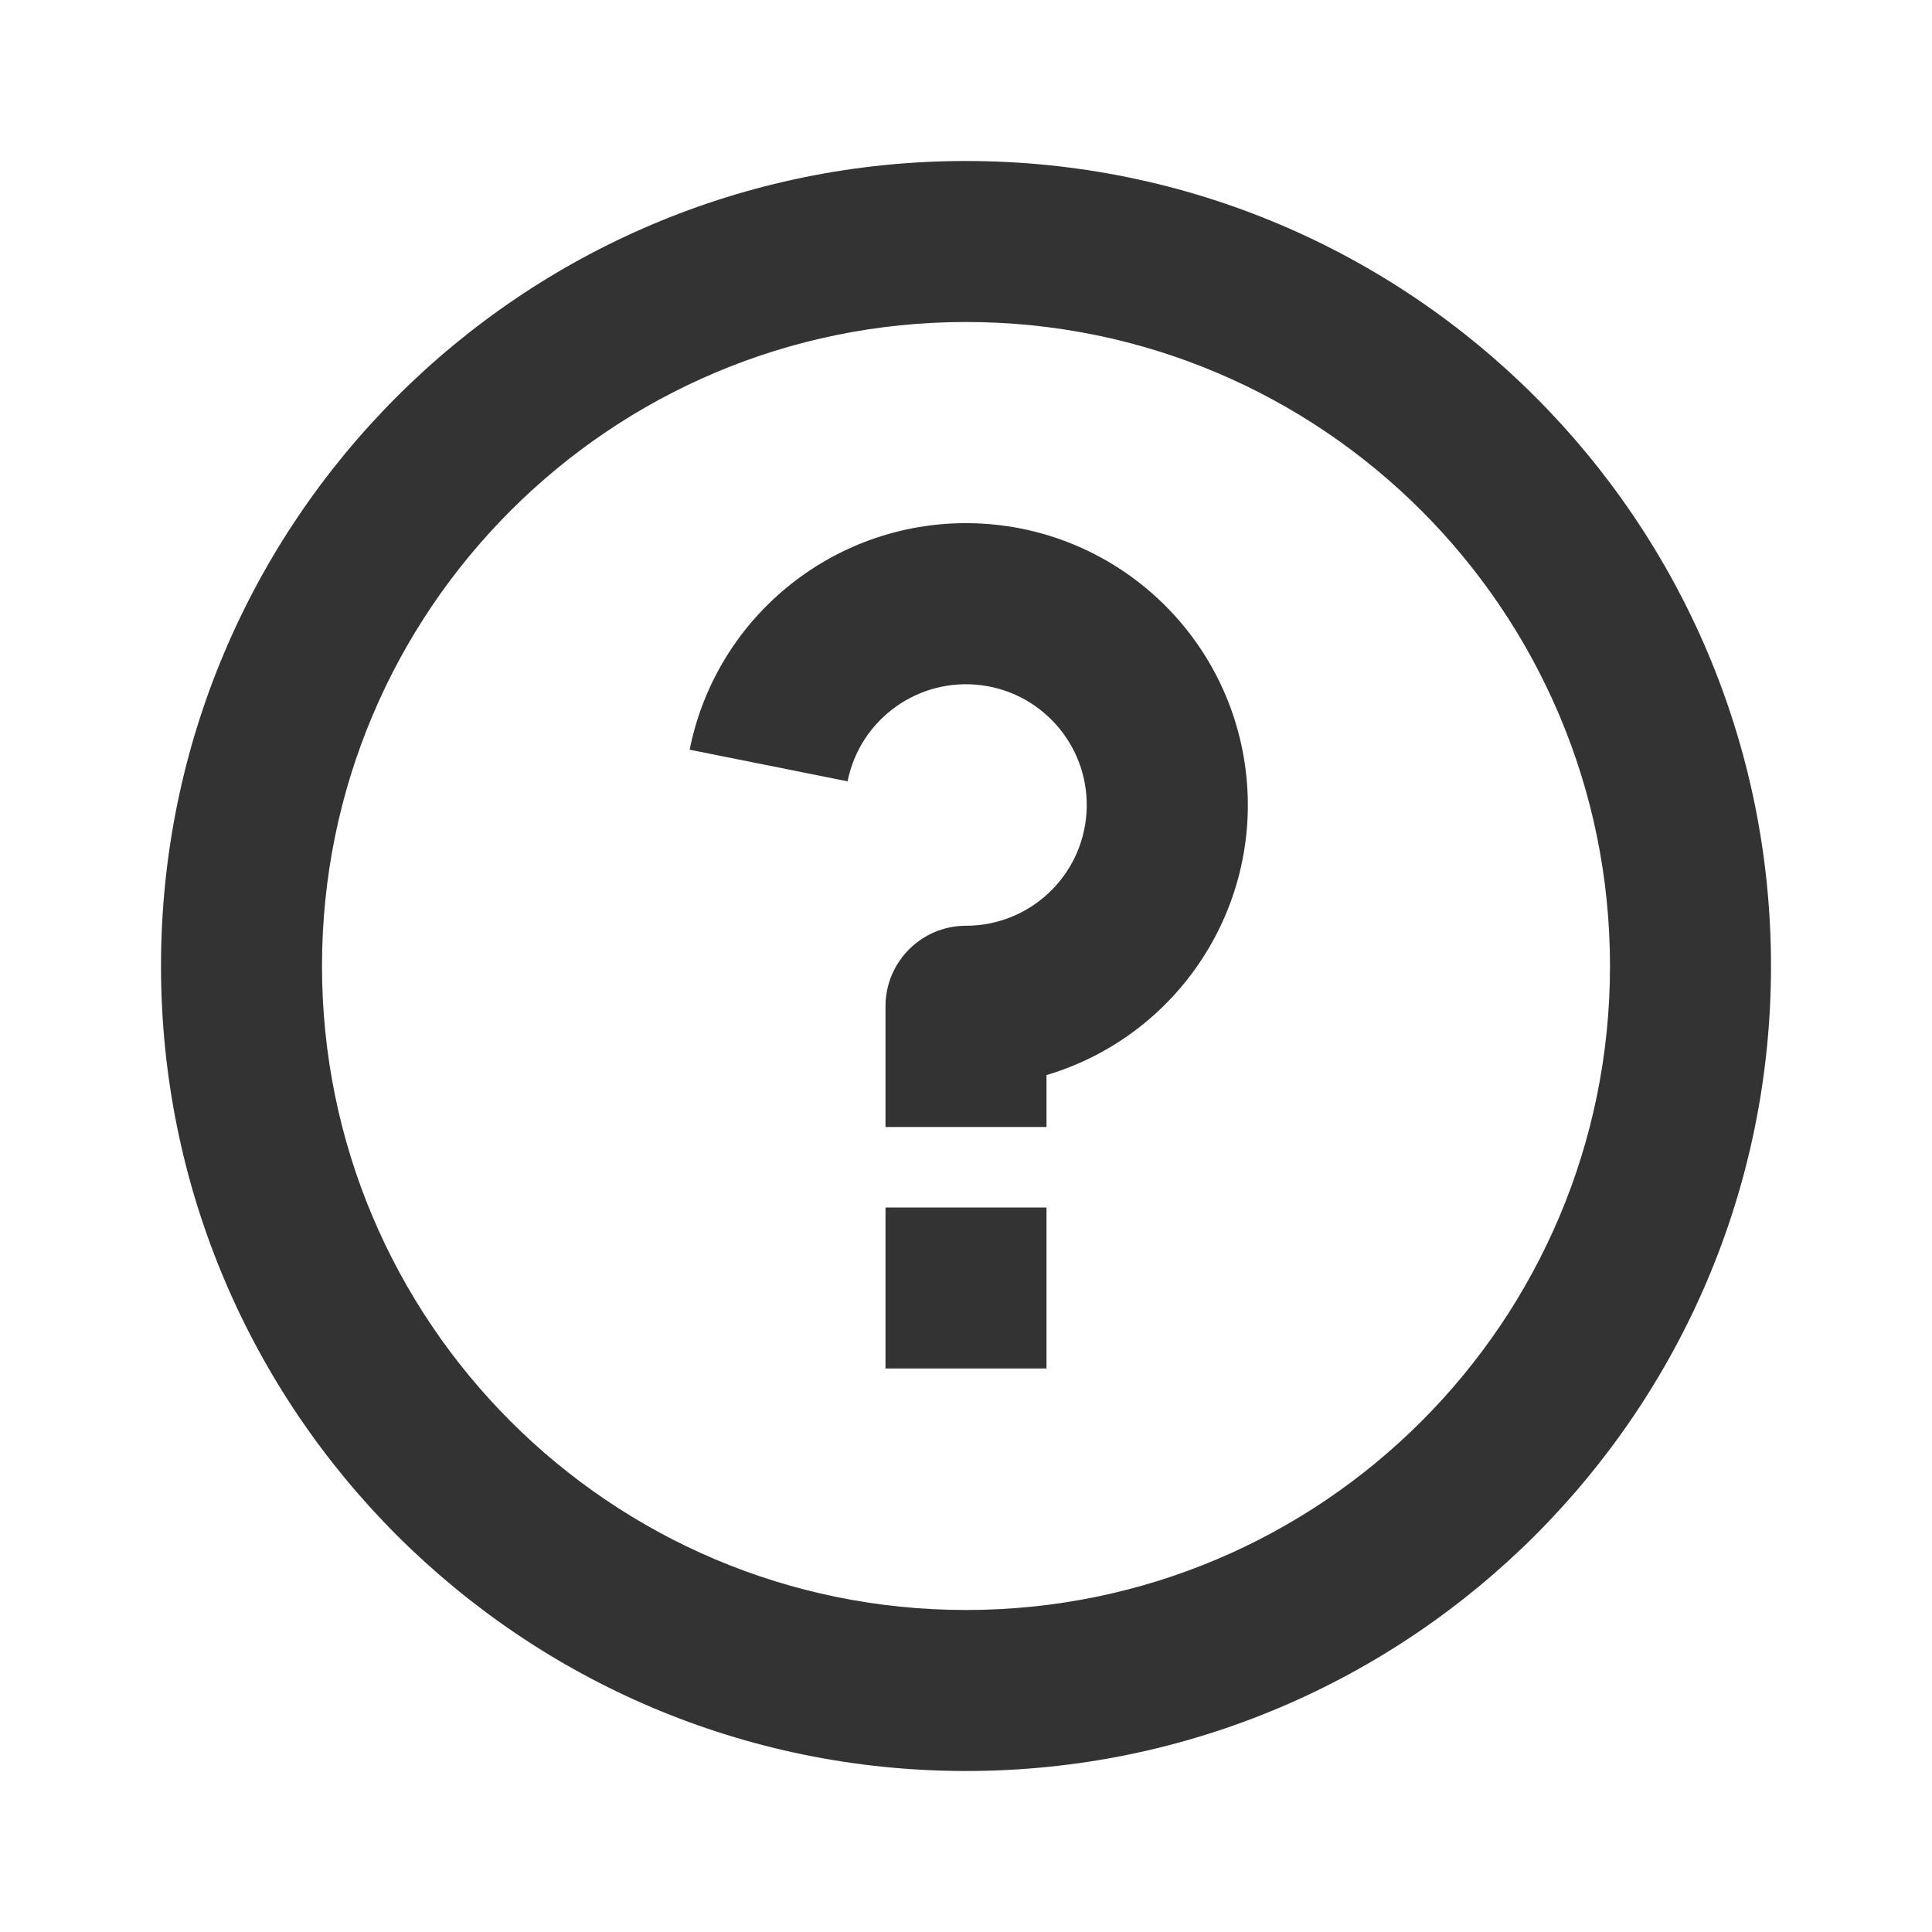
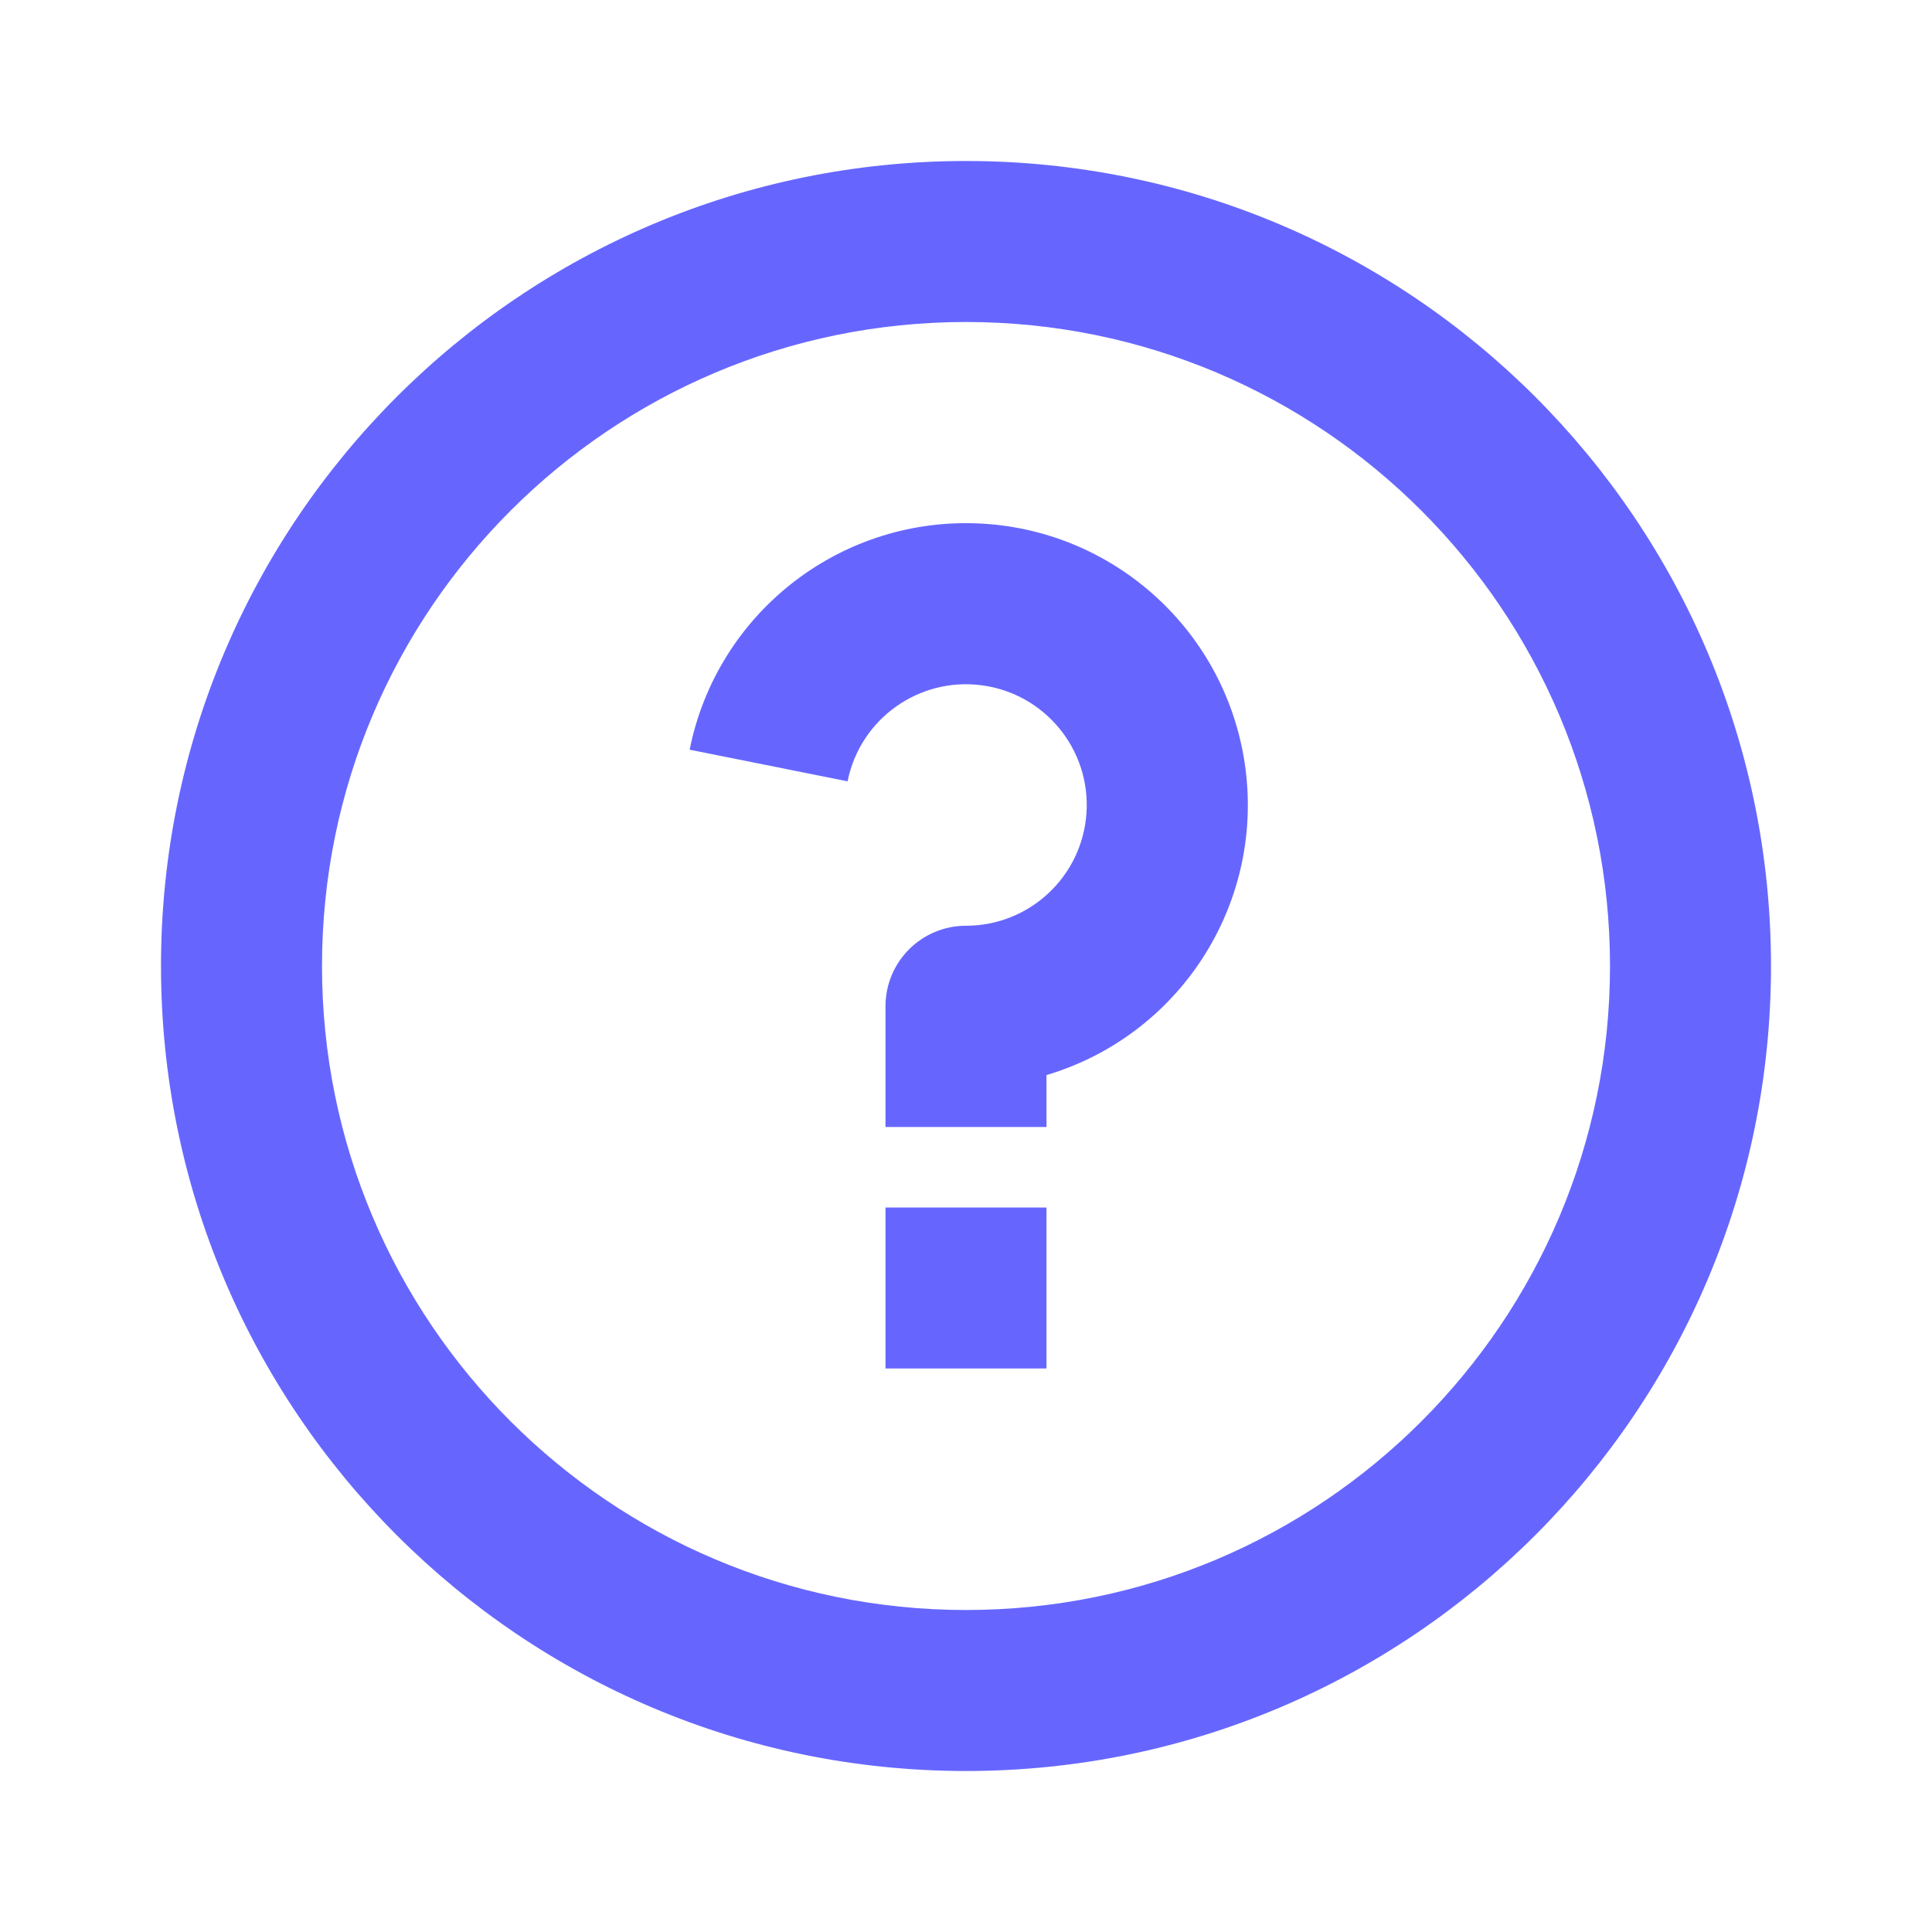
<svg xmlns="http://www.w3.org/2000/svg" viewBox="0 0 24 24" width="24" height="24">
  <path fill="none" d="M0 0h24v24H0z" />
-   <path d="M12 22C6.477 22 2 17.523 2 12S6.477 2 12 2s10 4.477 10 10-4.477 10-10 10zm0-2a8 8 0 1 0 0-16 8 8 0 0 0 0 16zm-1-5h2v2h-2v-2zm2-1.645V14h-2v-1.5a1 1 0 0 1 1-1 1.5 1.5 0 1 0-1.471-1.794l-1.962-.393A3.501 3.501 0 1 1 13 13.355z" fill="rgba(51,51,51,1)" />
+   <path d="M12 22C6.477 22 2 17.523 2 12S6.477 2 12 2s10 4.477 10 10-4.477 10-10 10zm0-2a8 8 0 1 0 0-16 8 8 0 0 0 0 16zm-1-5h2v2h-2v-2zm2-1.645V14h-2v-1.5a1 1 0 0 1 1-1 1.5 1.5 0 1 0-1.471-1.794l-1.962-.393A3.501 3.501 0 1 1 13 13.355z" fill="rgba(102, 102, 255, 1)" />
</svg>
